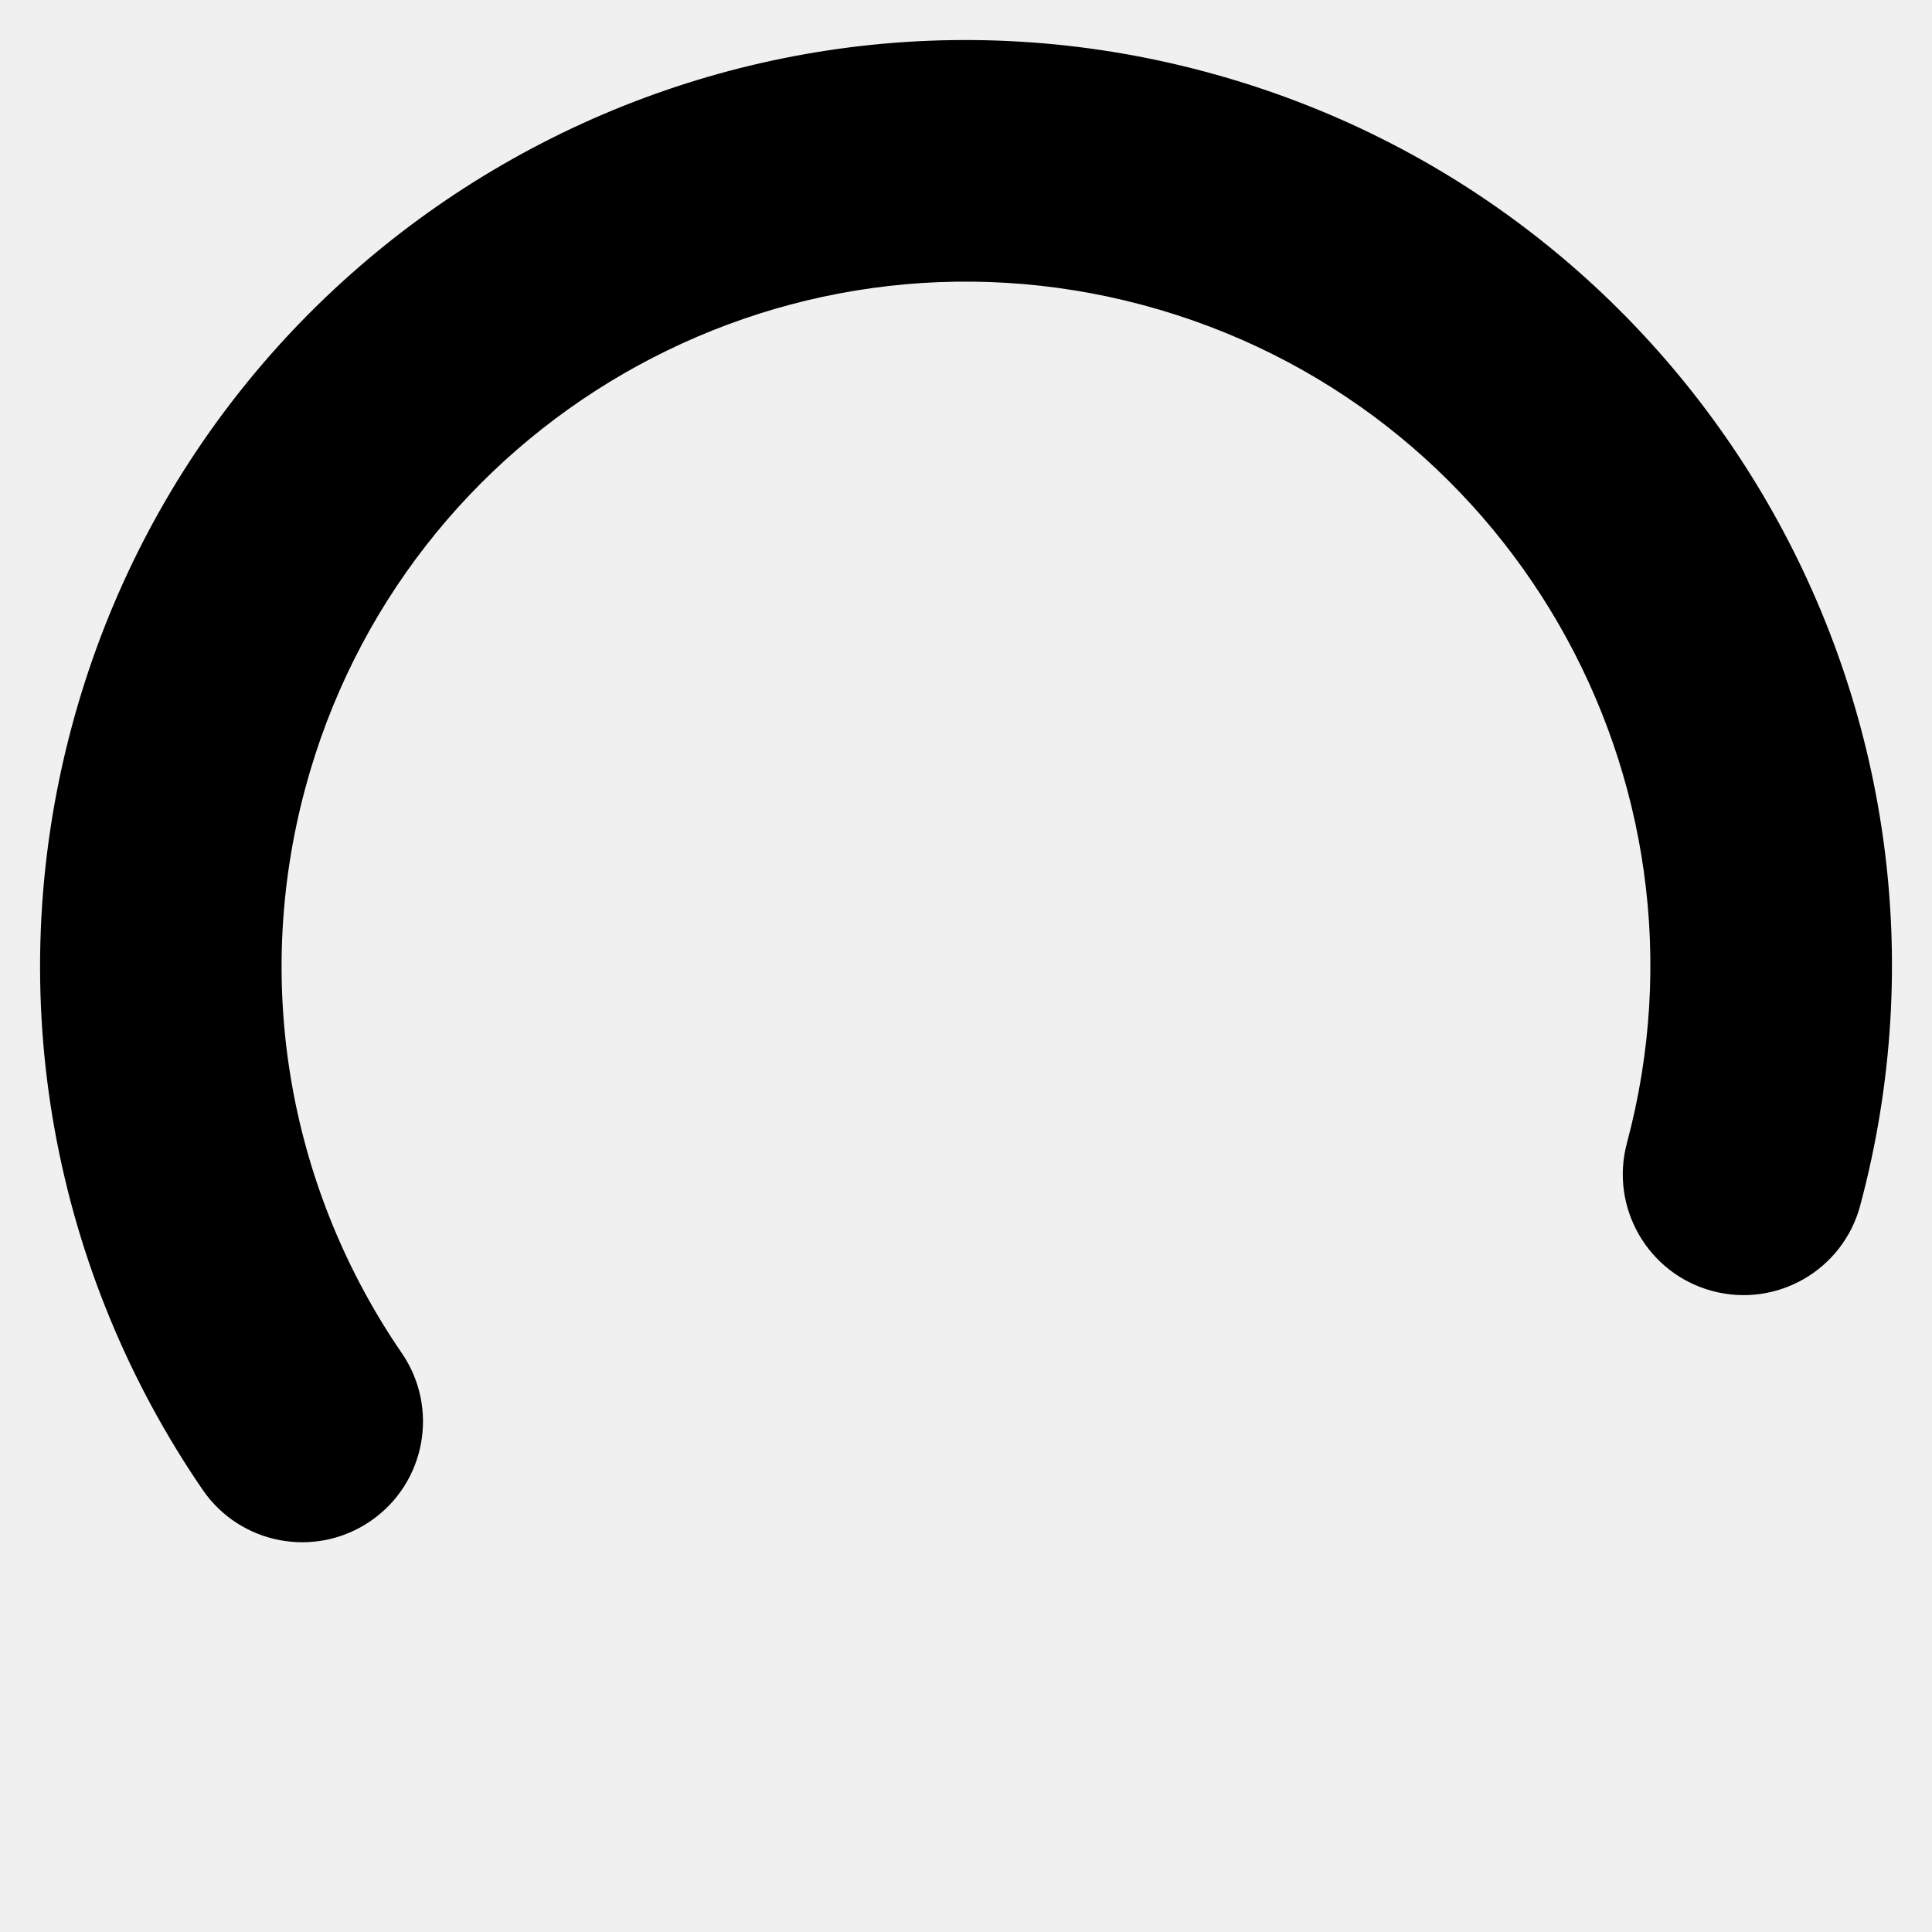
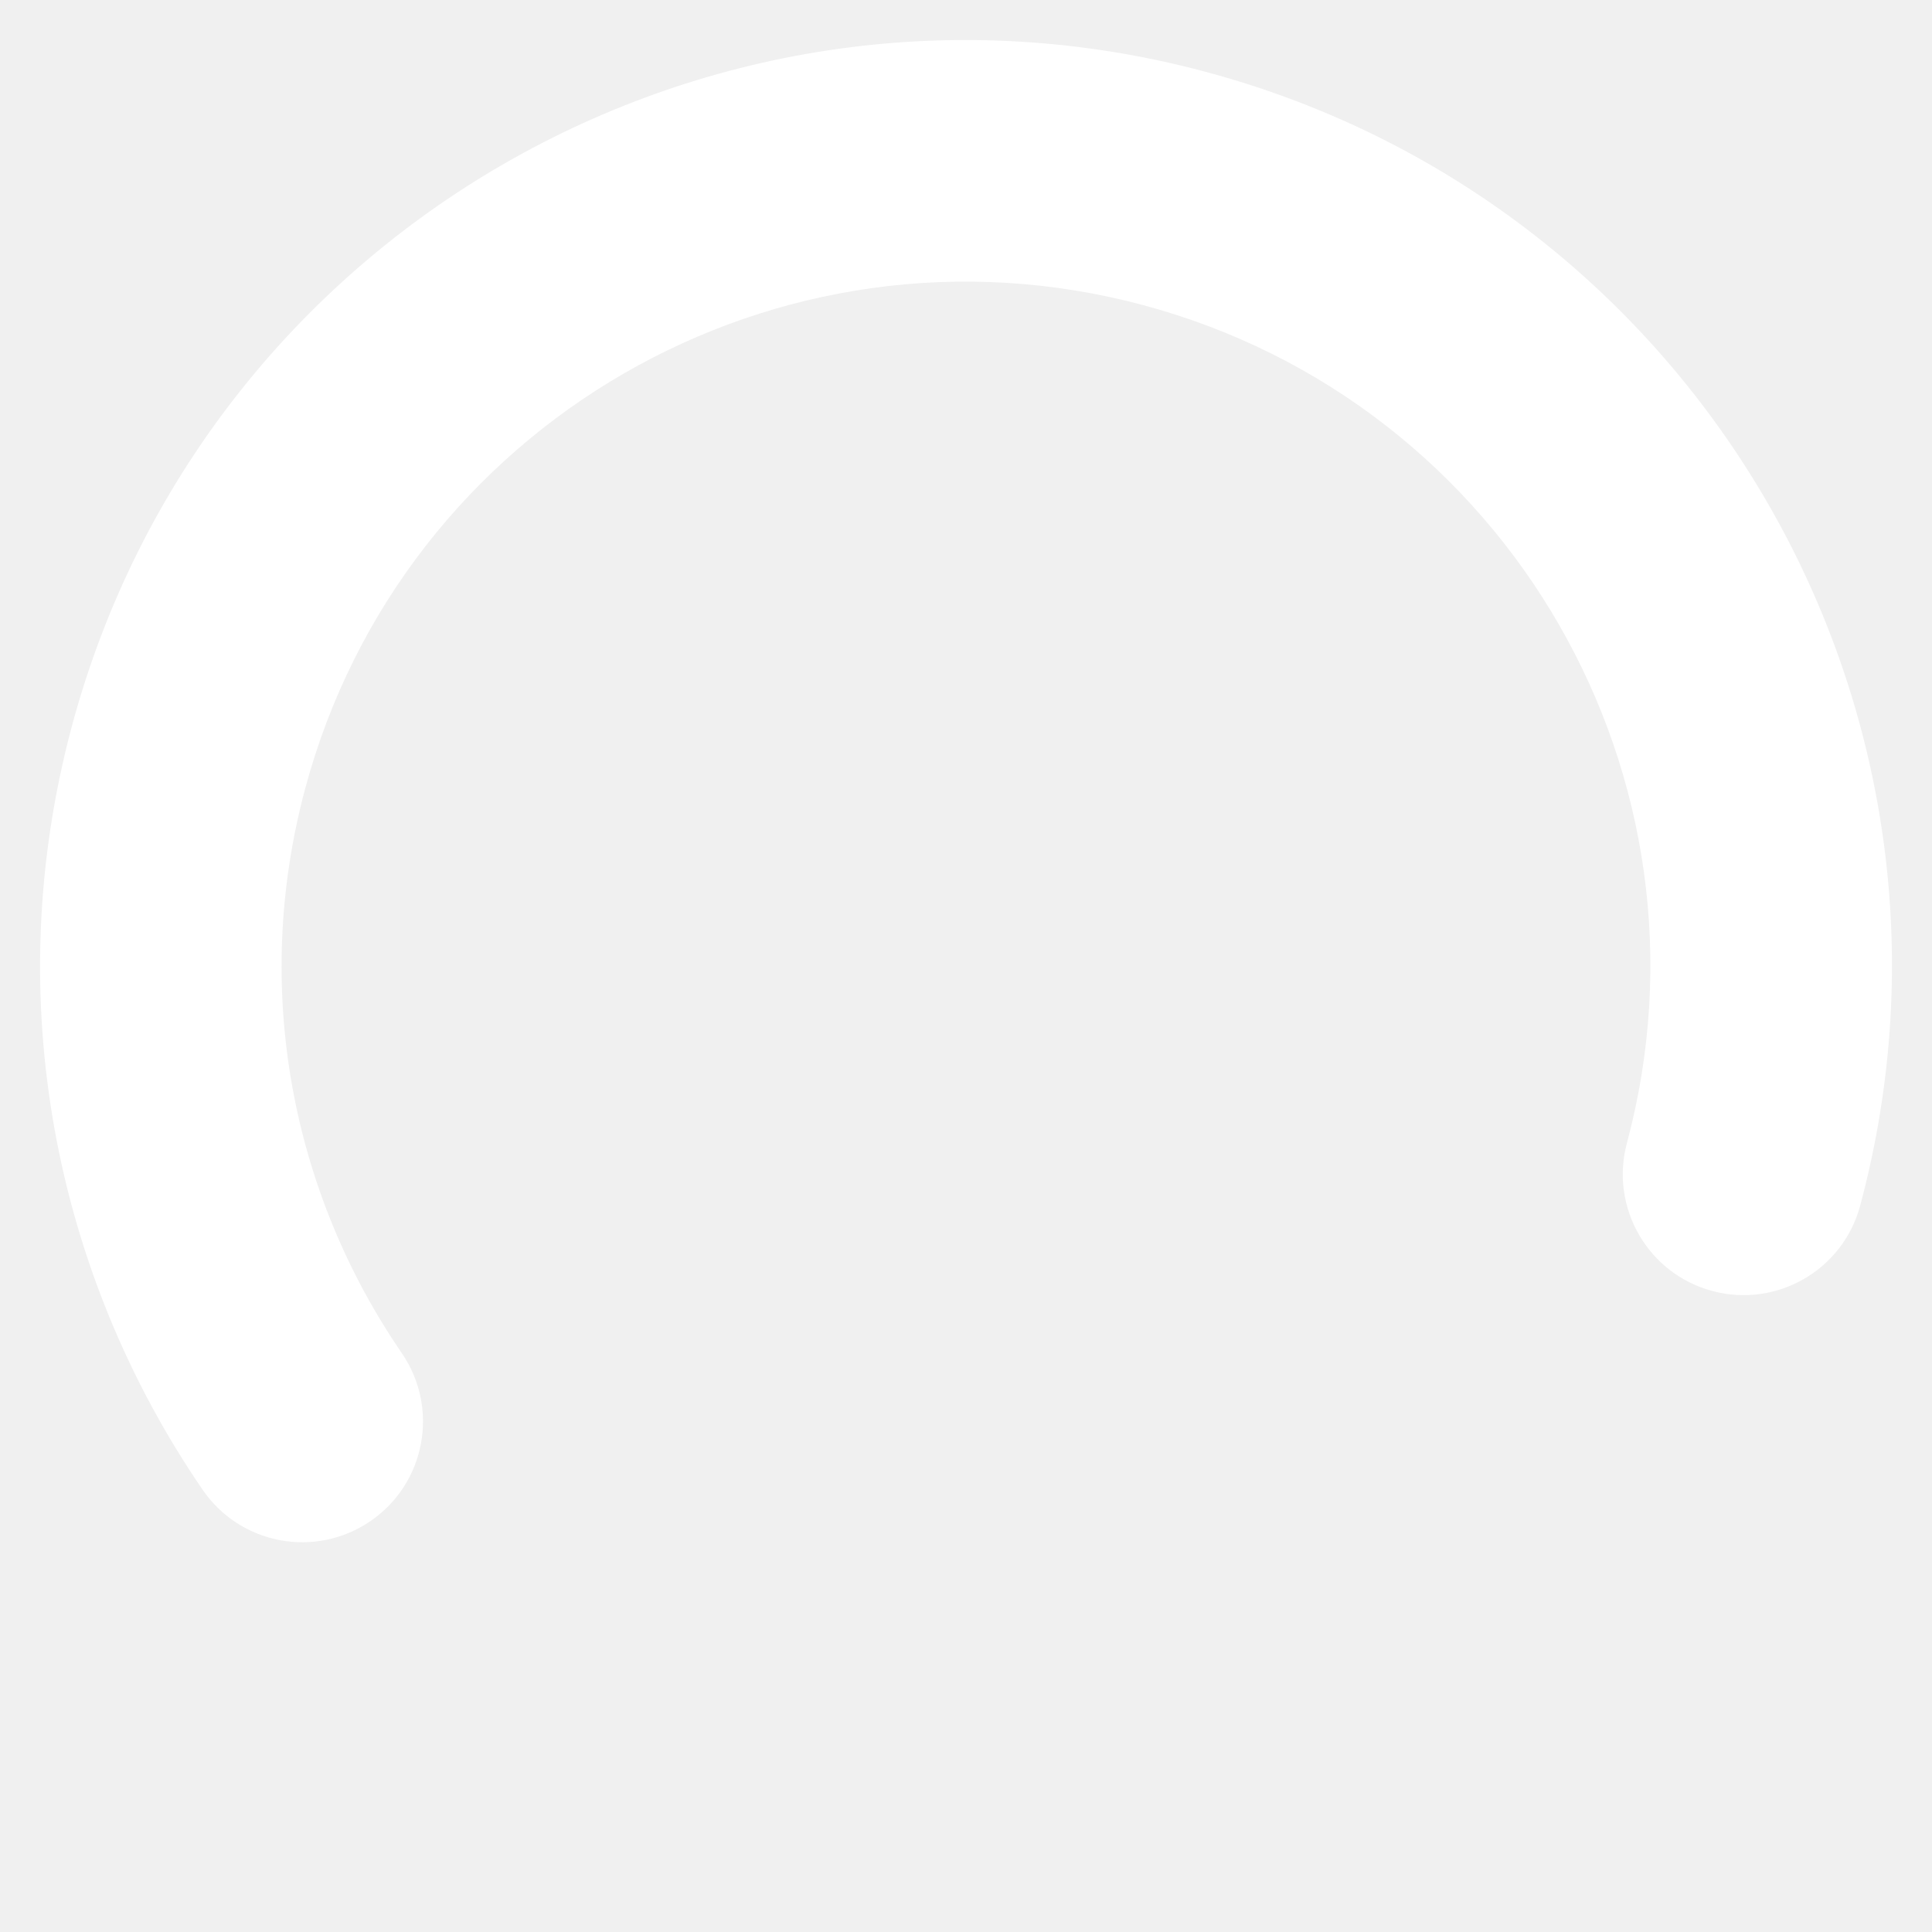
<svg xmlns="http://www.w3.org/2000/svg" width="24" height="24" viewBox="0 0 24 24" fill="none">
  <g clip-path="url(#clip_spin)">
-     <path fill-rule="evenodd" clip-rule="evenodd" d="M14.2 3.79C9.666 2.575 5.005 5.266 3.79 9.8C3.121 12.297 3.634 14.83 4.992 16.81C5.46 17.494 5.286 18.427 4.603 18.895C3.919 19.364 2.986 19.19 2.517 18.506C0.686 15.834 -0.013 12.402 0.892 9.024C2.536 2.889 8.842 -0.752 14.976 0.892C21.111 2.536 24.752 8.842 23.108 14.976C22.894 15.777 22.071 16.252 21.271 16.037C20.471 15.823 19.996 15 20.21 14.2C21.425 9.666 18.734 5.005 14.2 3.79Z" fill="black" />
+     <path fill-rule="evenodd" clip-rule="evenodd" d="M14.2 3.79C9.666 2.575 5.005 5.266 3.79 9.8C3.121 12.297 3.634 14.83 4.992 16.81C5.46 17.494 5.286 18.427 4.603 18.895C3.919 19.364 2.986 19.19 2.517 18.506C0.686 15.834 -0.013 12.402 0.892 9.024C2.536 2.889 8.842 -0.752 14.976 0.892C21.111 2.536 24.752 8.842 23.108 14.976C22.894 15.777 22.071 16.252 21.271 16.037C20.471 15.823 19.996 15 20.21 14.2C21.425 9.666 18.734 5.005 14.2 3.79Z" fill="#FFFFFF" />
  </g>
  <defs>
    <radialGradient cx="0" cy="0" r="1" gradientUnits="userSpaceOnUse" gradientTransform="translate(12 12) rotate(15) scale(9.5 9.51825)">
      <stop />
      <stop offset="0.301" stop-opacity="0" stop-color="#000" />
      <stop offset="0.467" stop-opacity="1" stop-color="#000" />
    </radialGradient>
    <clipPath id="clip_spin">
-       <rect width="24" height="24" fill="white" />
+       <rect width="24" height="24" fill="#FFFFFF" />
    </clipPath>
  </defs>
</svg>
